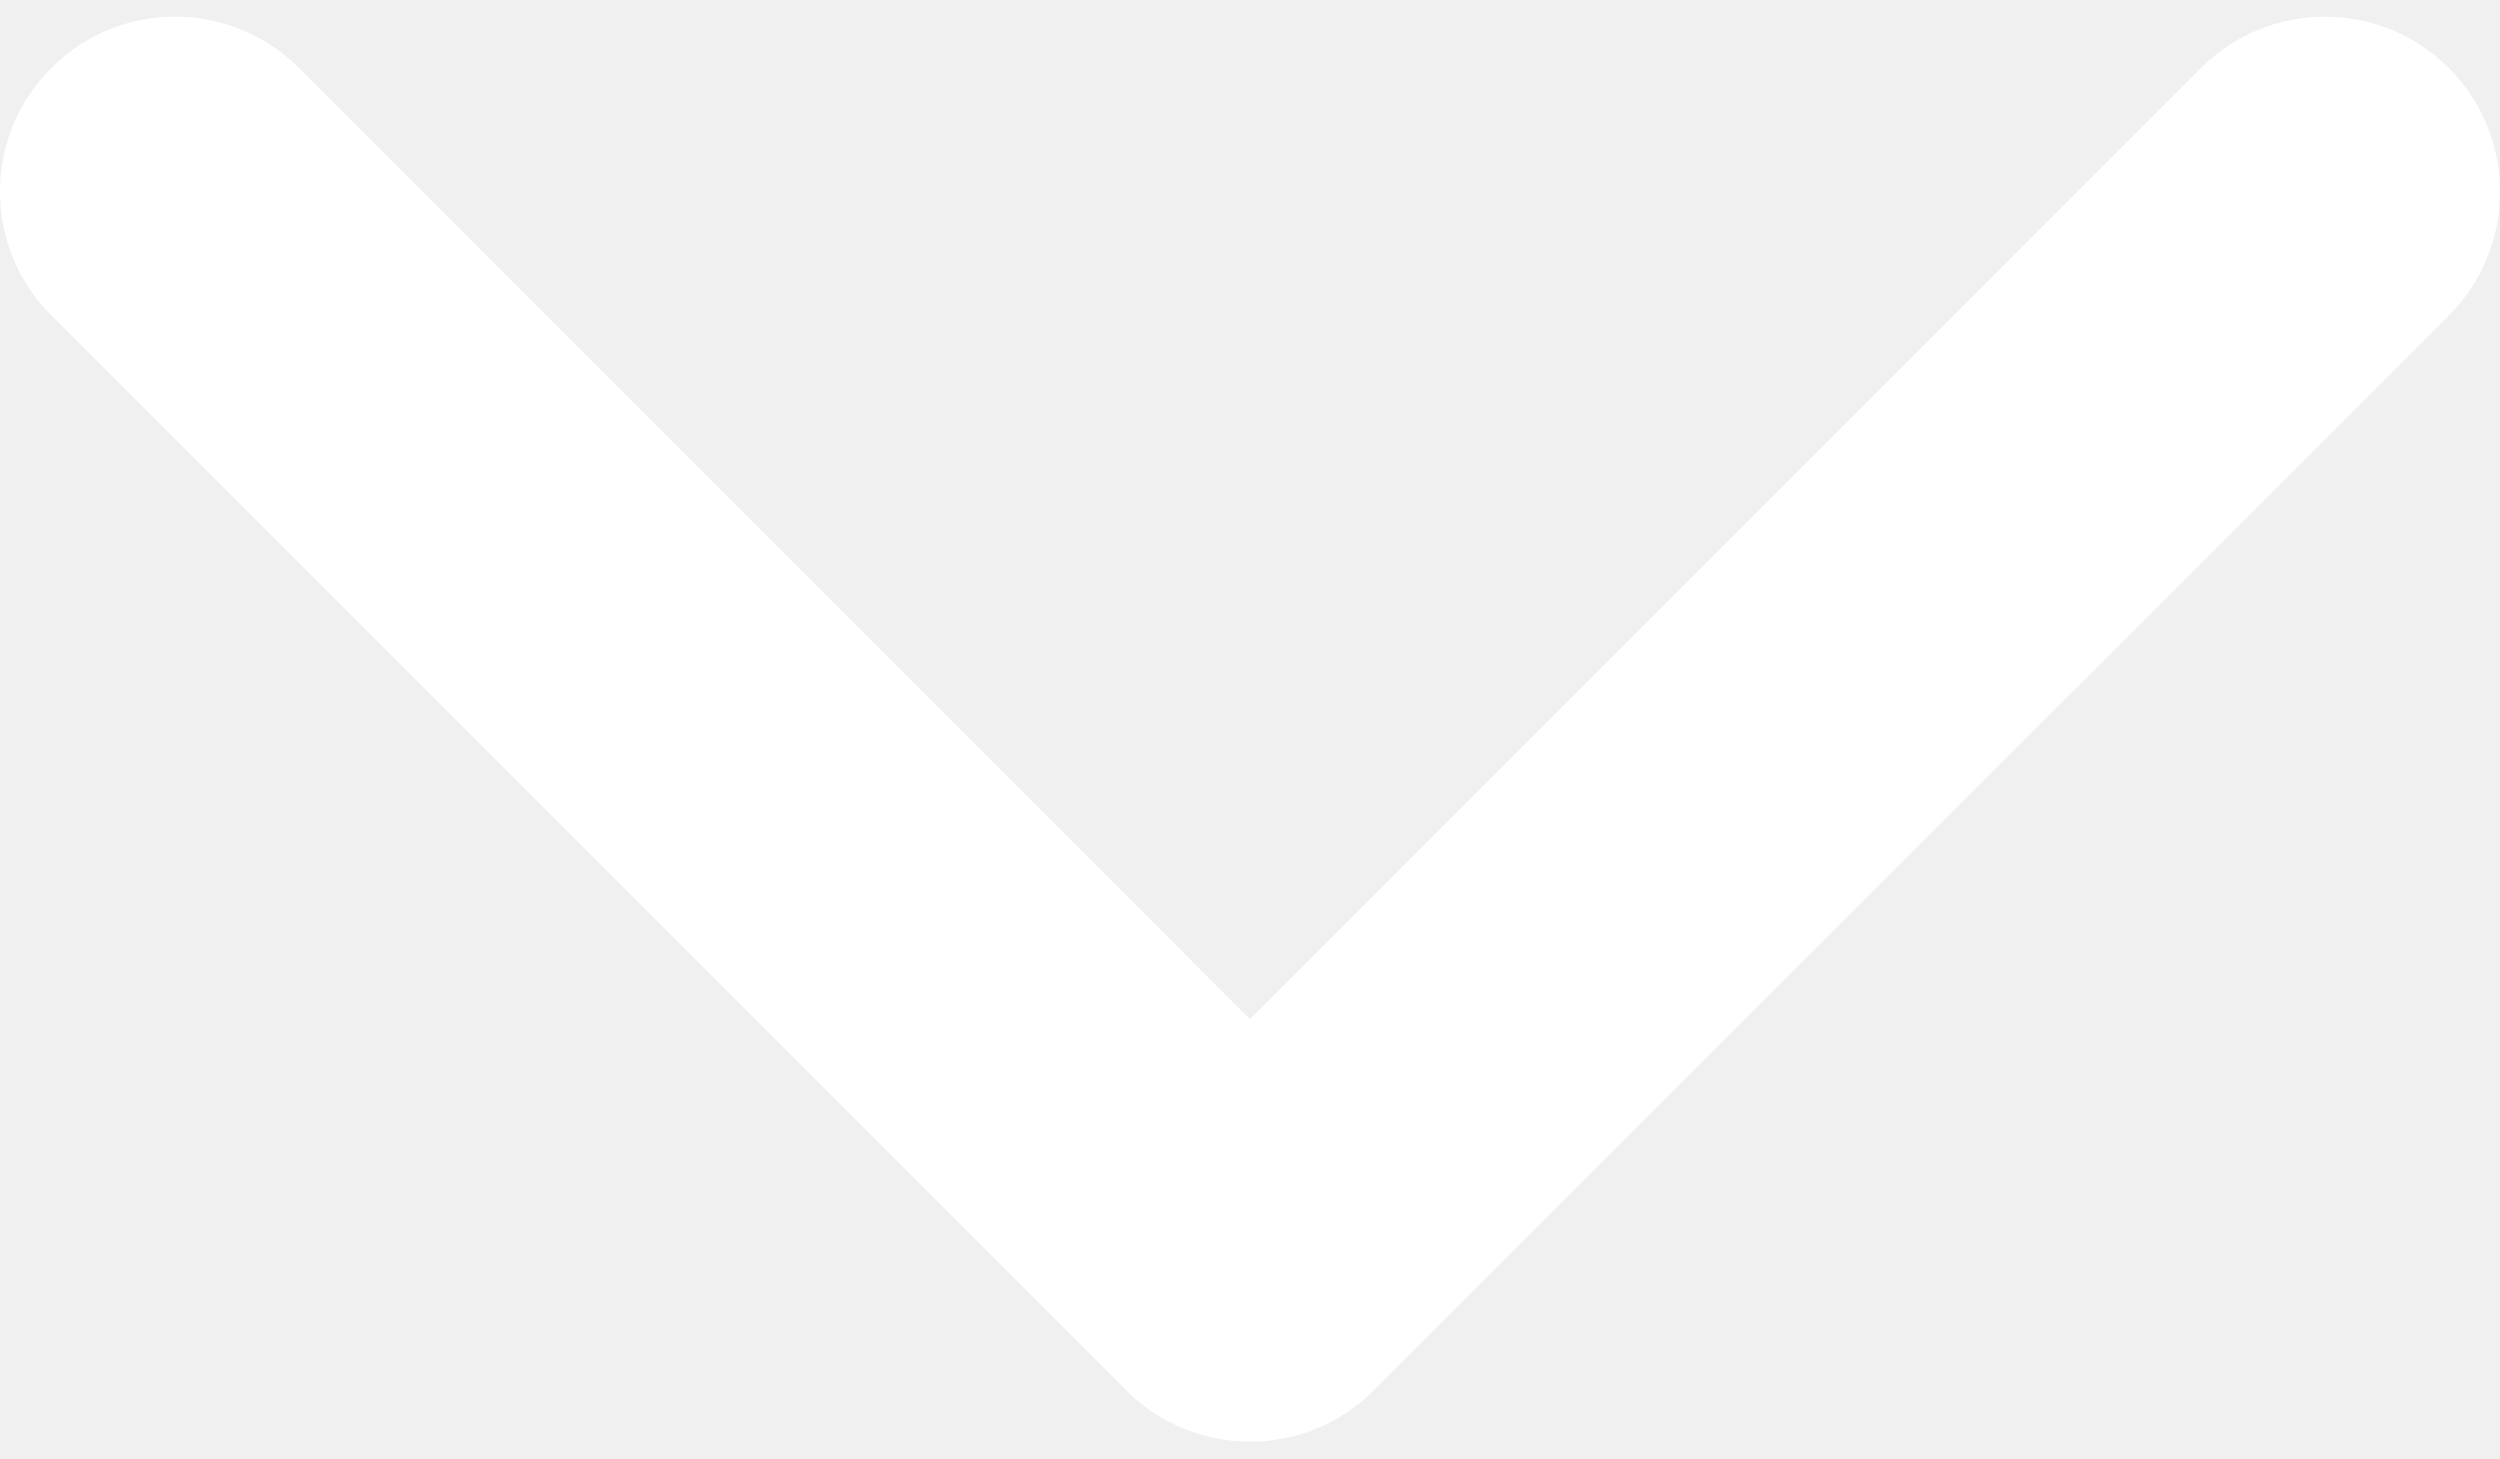
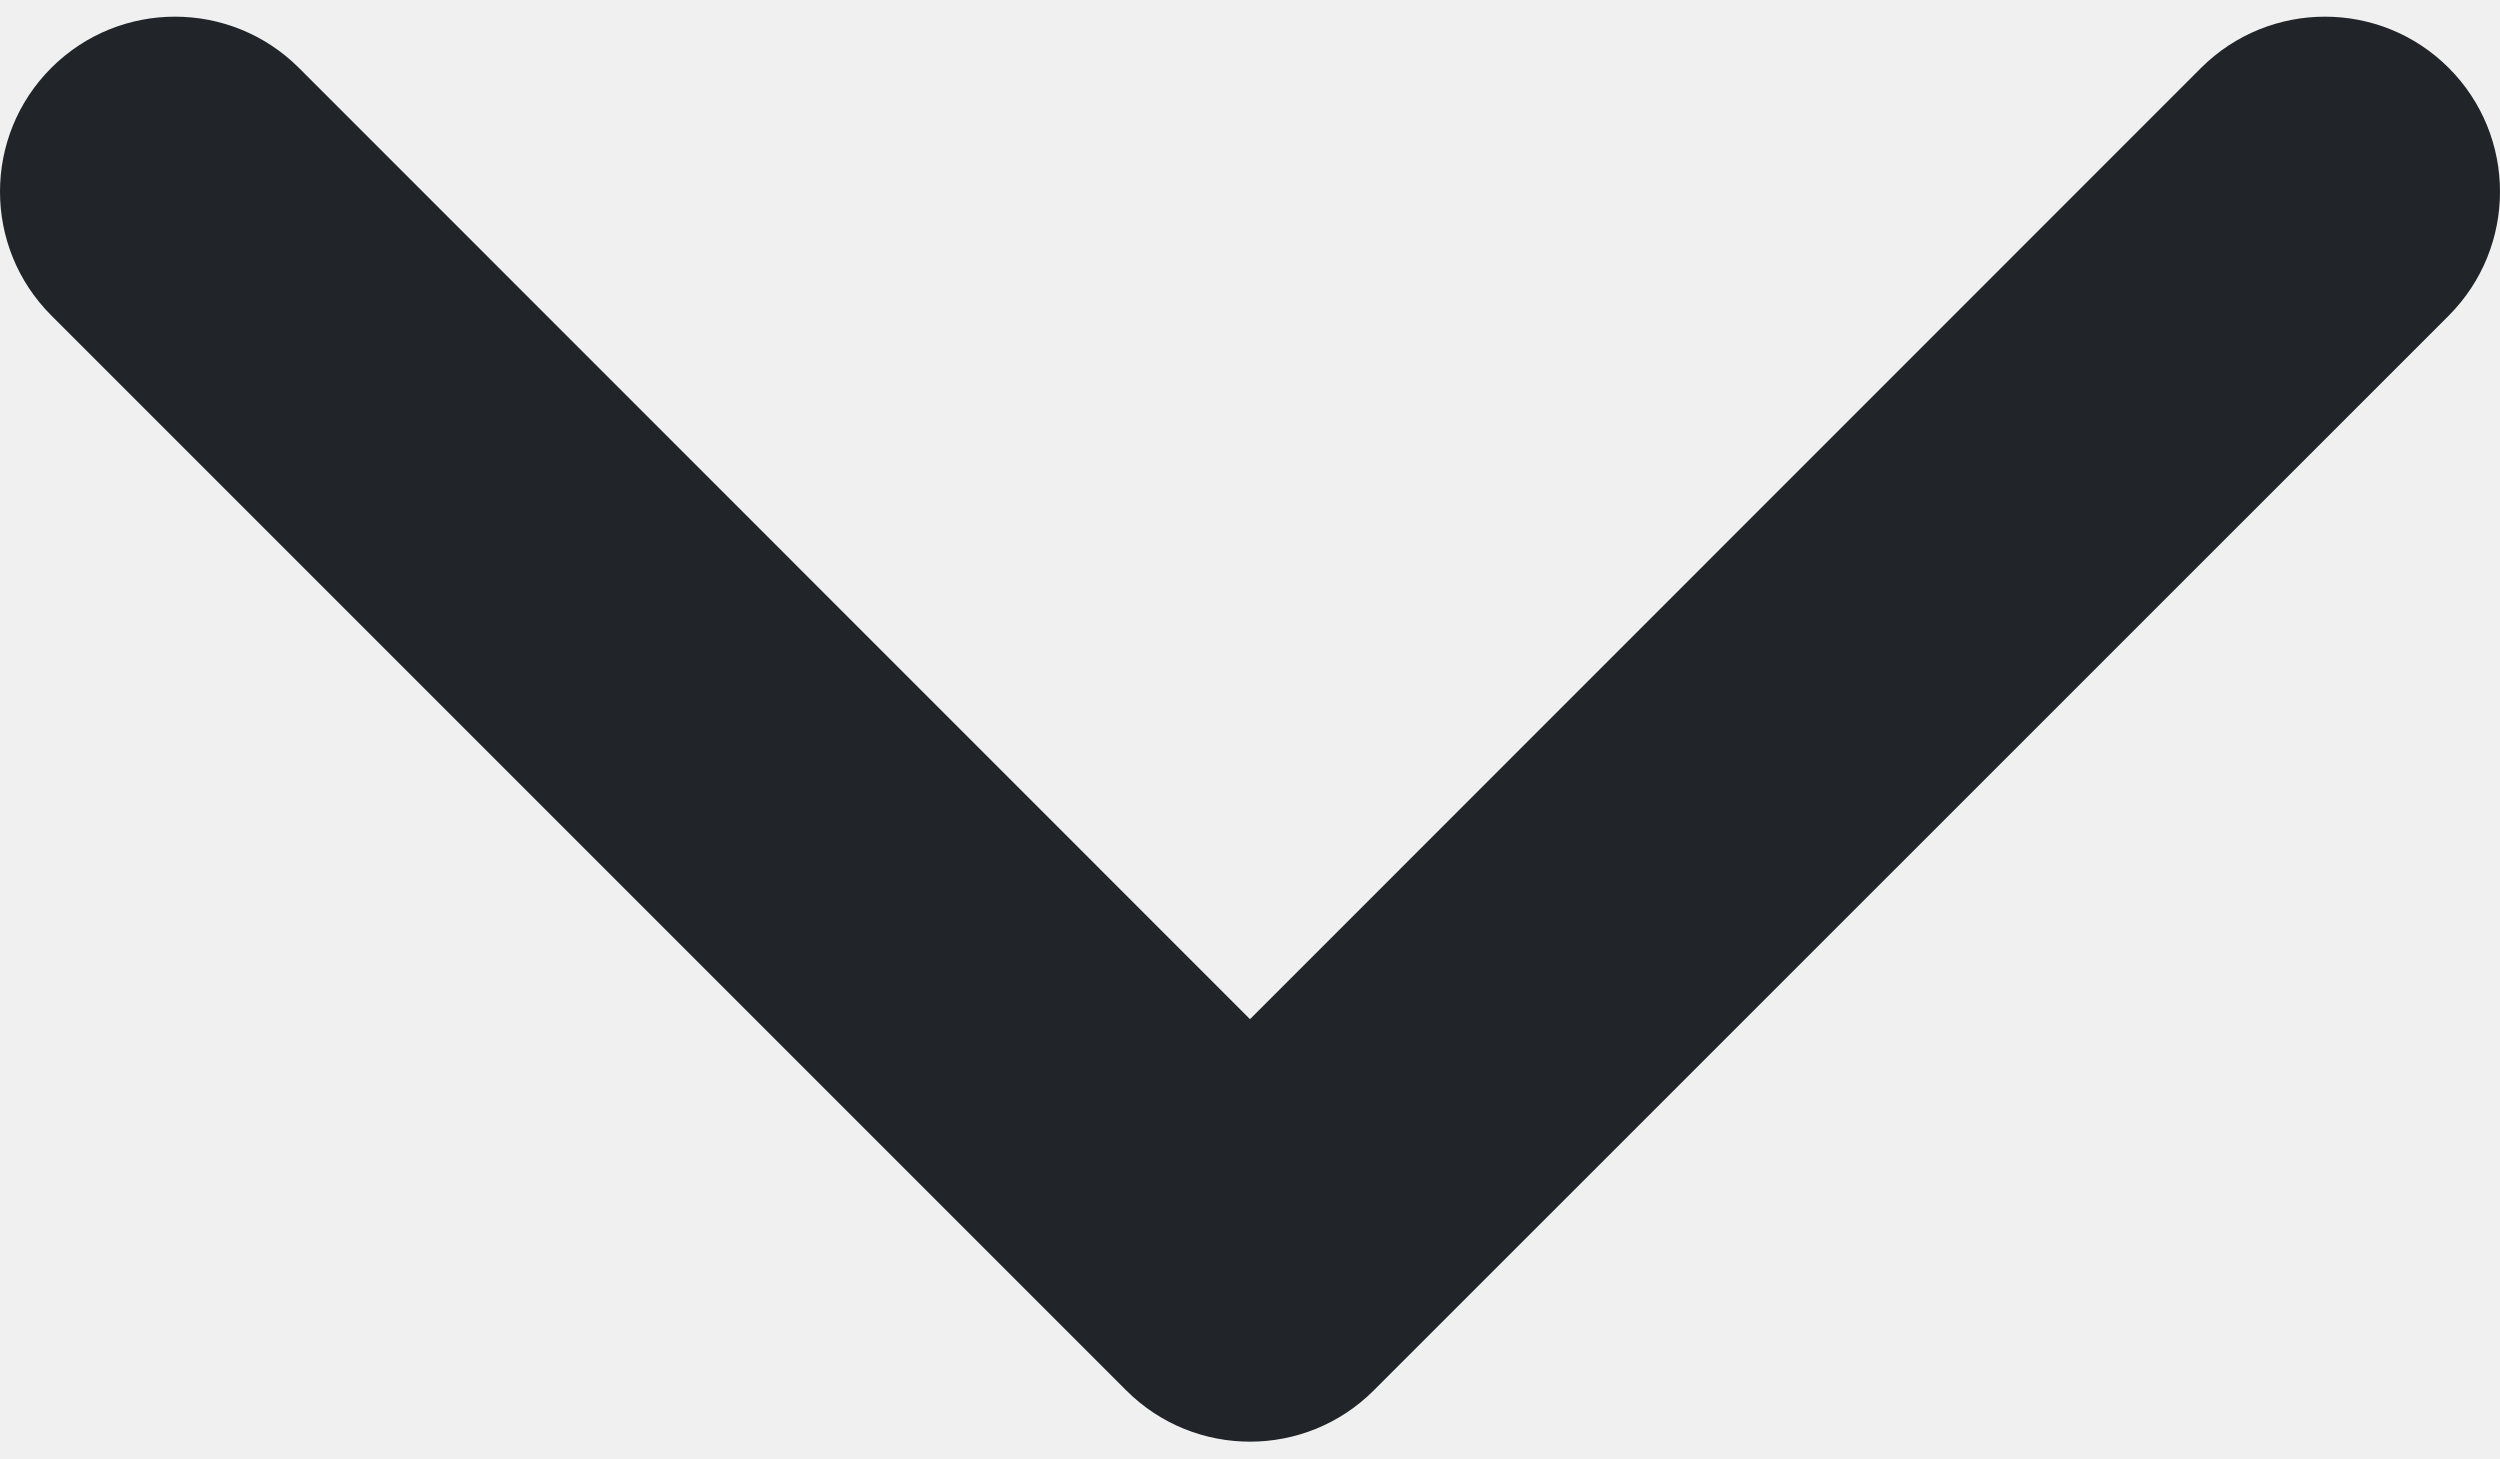
<svg xmlns="http://www.w3.org/2000/svg" width="12" height="7" viewBox="0 0 12 7" fill="none">
-   <path d="M6 6.92C5.785 6.92 5.57 6.838 5.406 6.674L0.246 1.514C-0.082 1.186 -0.082 0.654 0.246 0.326C0.574 -0.002 1.106 -0.002 1.435 0.326L6 4.892L10.565 0.326C10.894 -0.002 11.426 -0.002 11.754 0.326C12.082 0.654 12.082 1.186 11.754 1.515L6.594 6.674C6.43 6.838 6.215 6.92 6 6.92Z" fill="white" />
+   <path d="M6 6.92C5.785 6.92 5.57 6.838 5.406 6.674L0.246 1.514C-0.082 1.186 -0.082 0.654 0.246 0.326C0.574 -0.002 1.106 -0.002 1.435 0.326L6 4.892L10.565 0.326C10.894 -0.002 11.426 -0.002 11.754 0.326C12.082 0.654 12.082 1.186 11.754 1.515L6.594 6.674C6.43 6.838 6.215 6.92 6 6.92Z" fill="#212529" />
</svg>
